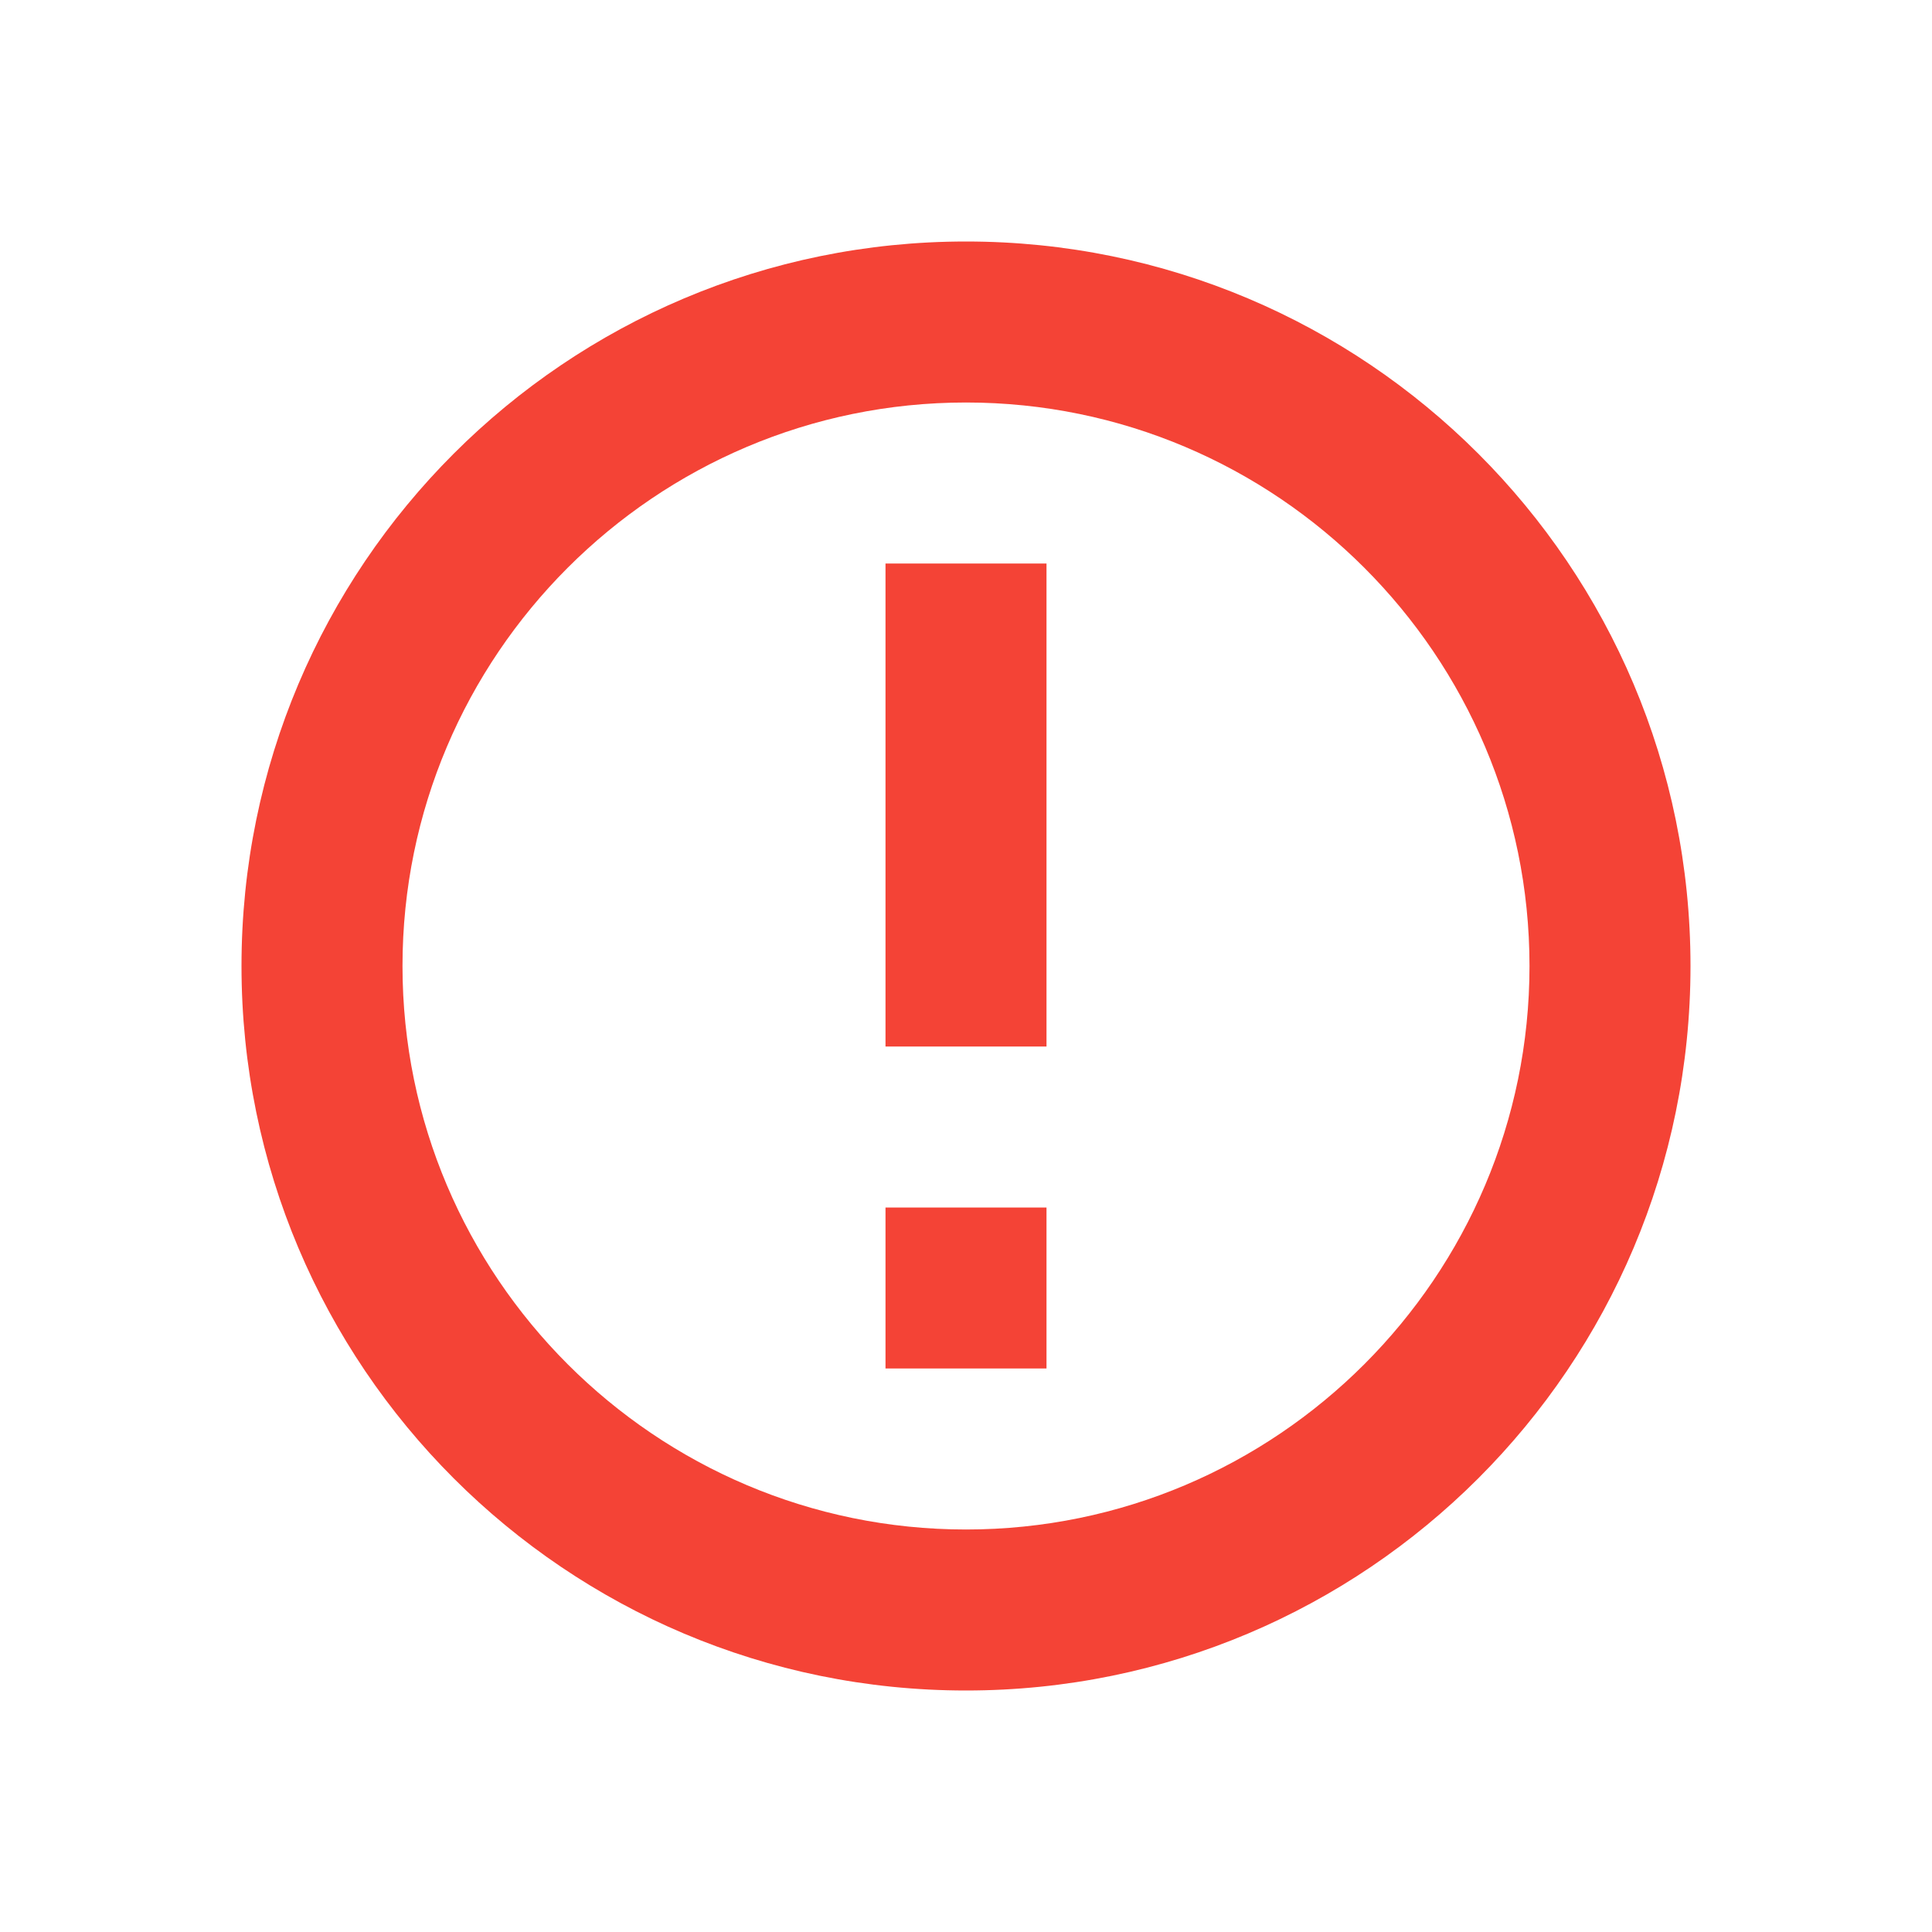
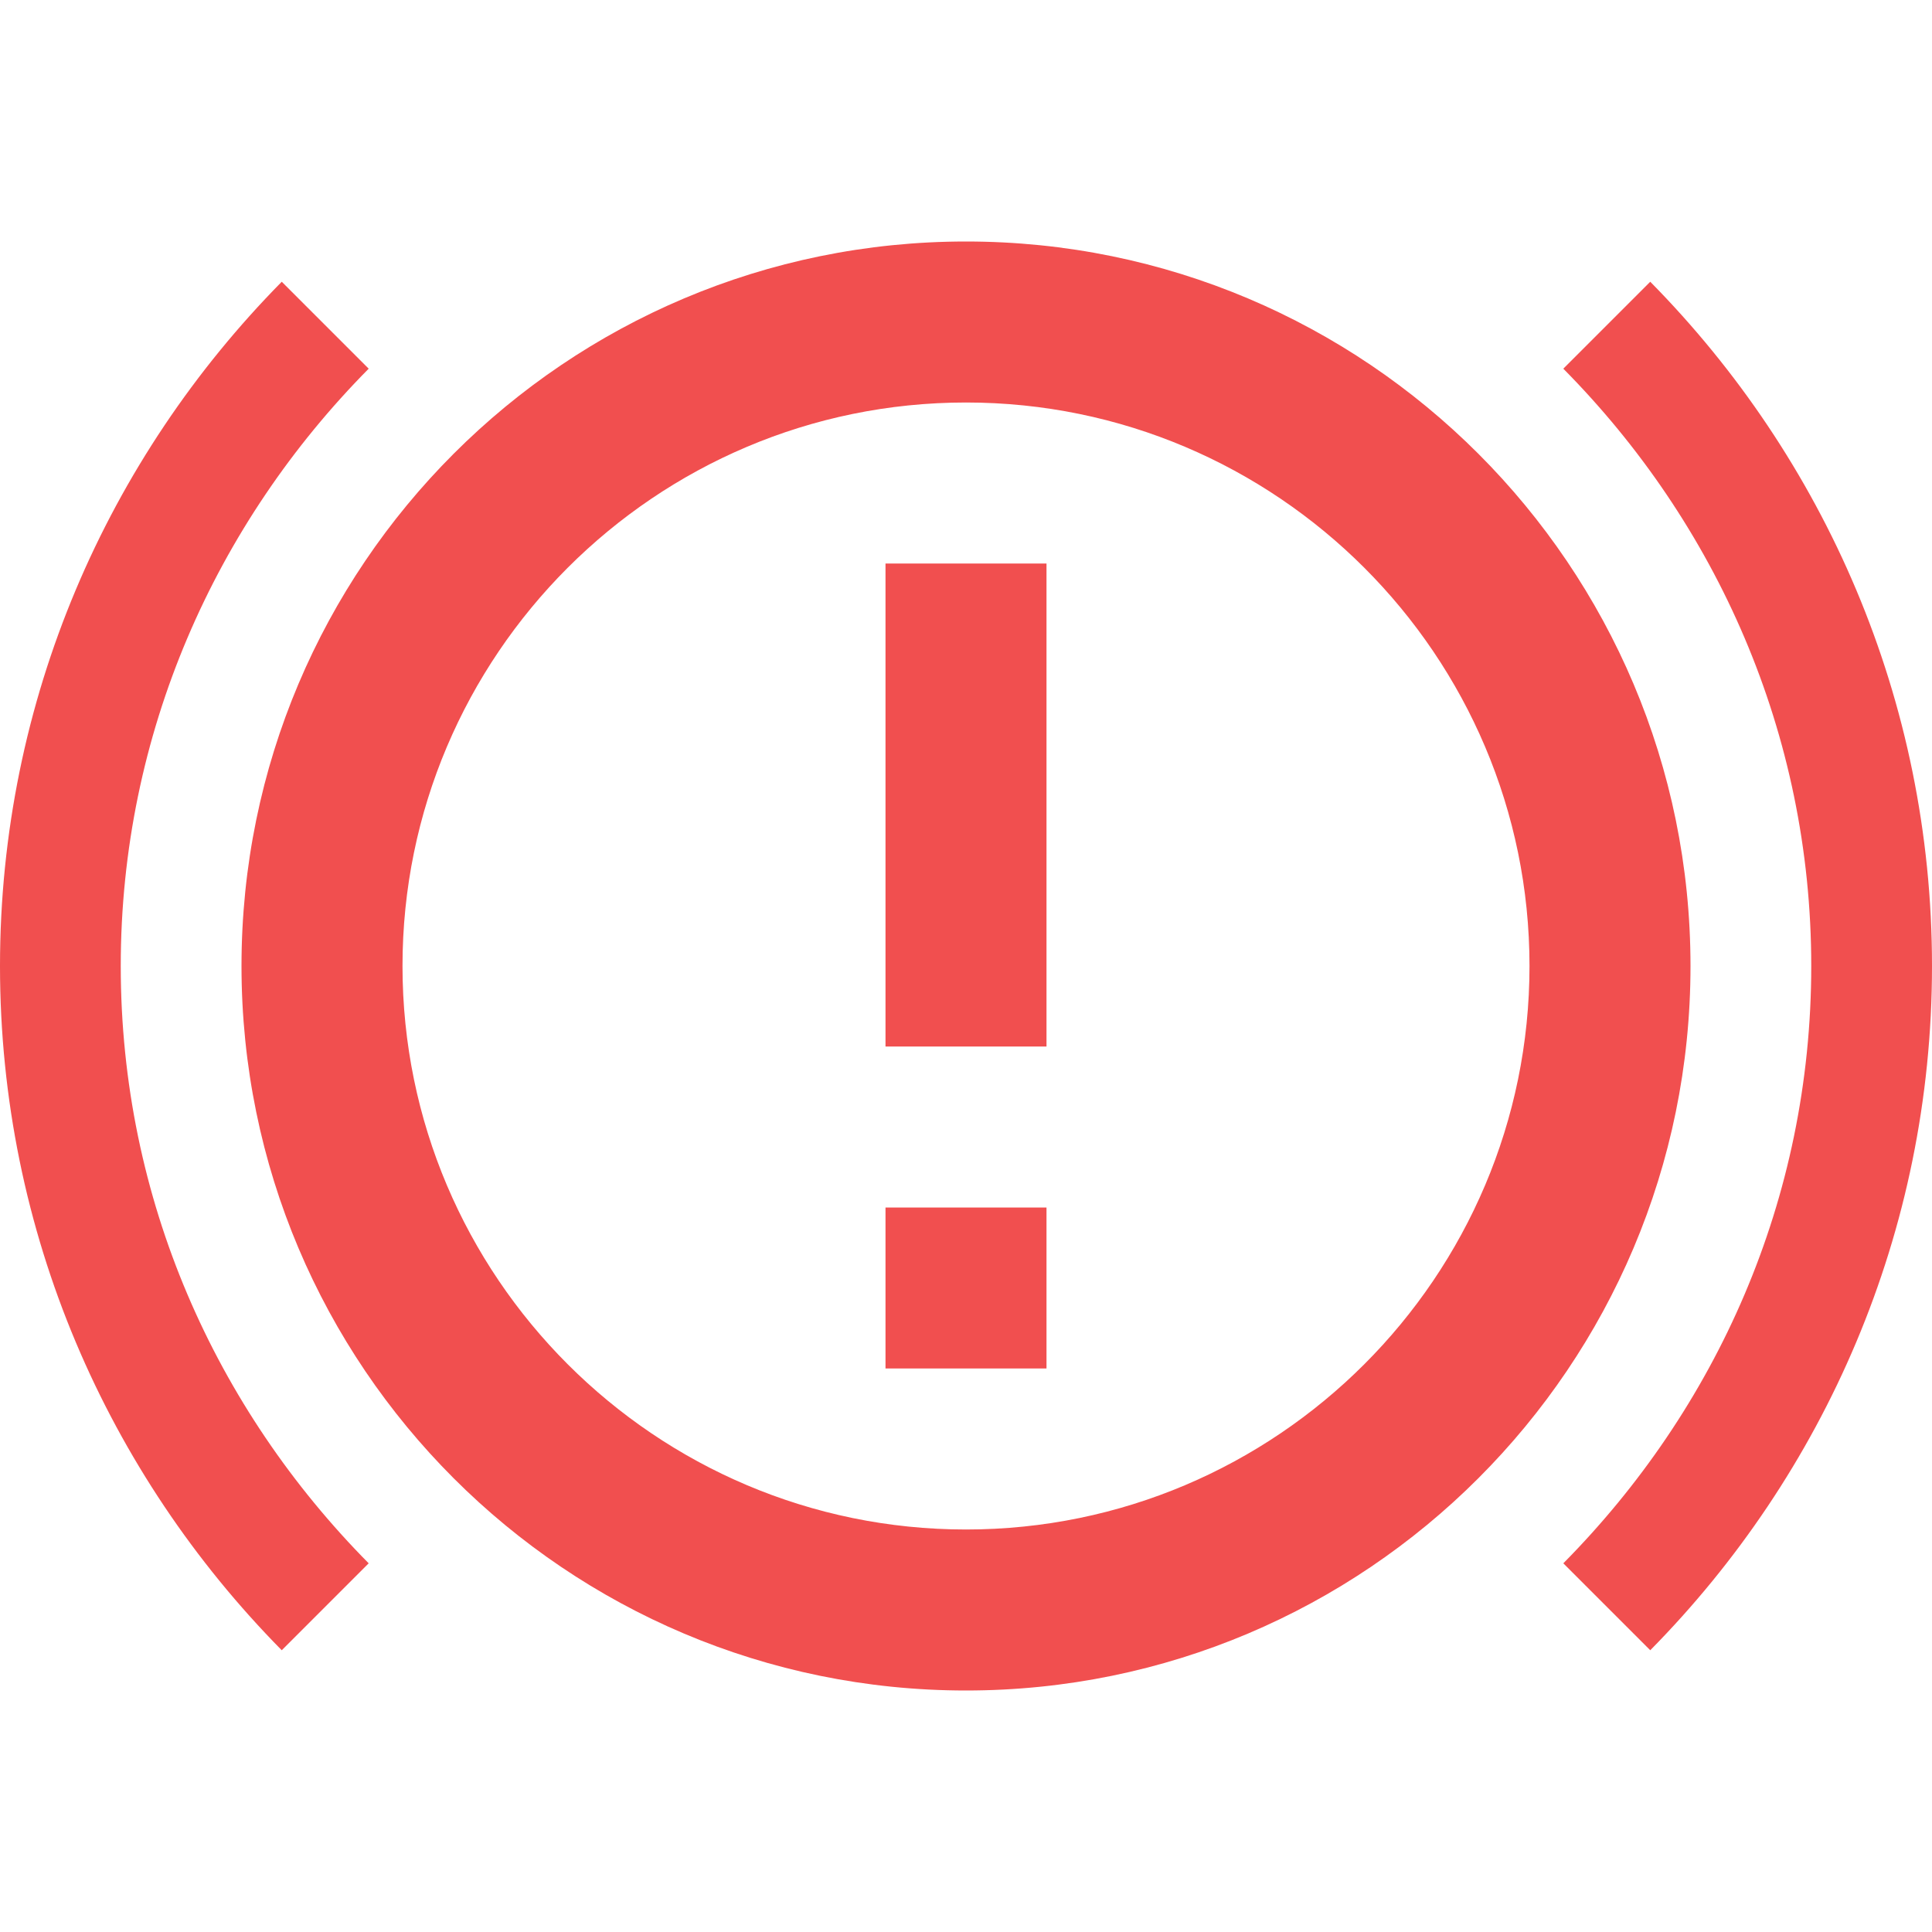
- <svg xmlns="http://www.w3.org/2000/svg" version="1.1" width="24" height="24" viewBox="0 0 24 24" id="svg957">
-   <defs id="defs961" />
-   <path d="m 11,15 h 2 v 2 h -2 v -2 m 0,-8 h 2 v 6 H 11 V 7 m 1,-4 c -4.971,0 -9,4.029 -9,9 0,4.971 4.029,9 9,9 4.971,0 9,-4.029 9,-9 0,-4.971 -4.029,-9 -9,-9 m 0,16 C 8.14,19 5,15.86 5,12 5,8.14 8.14,5 12,5 c 3.86,0 7,3.14 7,7 0,3.86 -3.14,7 -7,7" id="path955" style="fill:#f44336;fill-opacity:1;font-variation-settings:normal;opacity:1;vector-effect:none;stroke-width:1;stroke-linecap:butt;stroke-linejoin:miter;stroke-miterlimit:4;stroke-dasharray:none;stroke-dashoffset:0;stroke-opacity:1;stop-color:#000000;stop-opacity:1" />
+ <svg xmlns="http://www.w3.org/2000/svg" version="1.1" width="24" height="24" viewBox="0 0 24 24" id="svg4">
+   <defs id="defs8" />
+   <path d="M11,15H13V17H11V15M11,7H13V13H11V7M12,3A9,9 0 0,0 3,12A9,9 0 0,0 12,21A9,9 0 0,0 21,12A9,9 0 0,0 12,3M12,19C8.14,19 5,15.86 5,12C5,8.14 8.14,5 12,5C15.86,5 19,8.14 19,12C19,15.86 15.86,19 12,19M20.5,20.5C22.66,18.31 24,15.31 24,12C24,8.69 22.66,5.69 20.5,3.5L19.42,4.58C21.32,6.5 22.5,9.11 22.5,12C22.5,14.9 21.32,17.5 19.42,19.42L20.5,20.5M4.58,19.42C2.68,17.5 1.5,14.9 1.5,12C1.5,9.11 2.68,6.5 4.58,4.58L3.5,3.5C1.34,5.69 0,8.69 0,12C0,15.31 1.34,18.31 3.5,20.5L4.58,19.42Z" id="path2" style="font-variation-settings:normal;opacity:1;vector-effect:none;fill:#f14f4f;fill-opacity:1;stroke-width:1;stroke-linecap:butt;stroke-linejoin:miter;stroke-miterlimit:4;stroke-dasharray:none;stroke-dashoffset:0;stroke-opacity:1;-inkscape-stroke:none;stop-color:#000000;stop-opacity:1" />
</svg>
